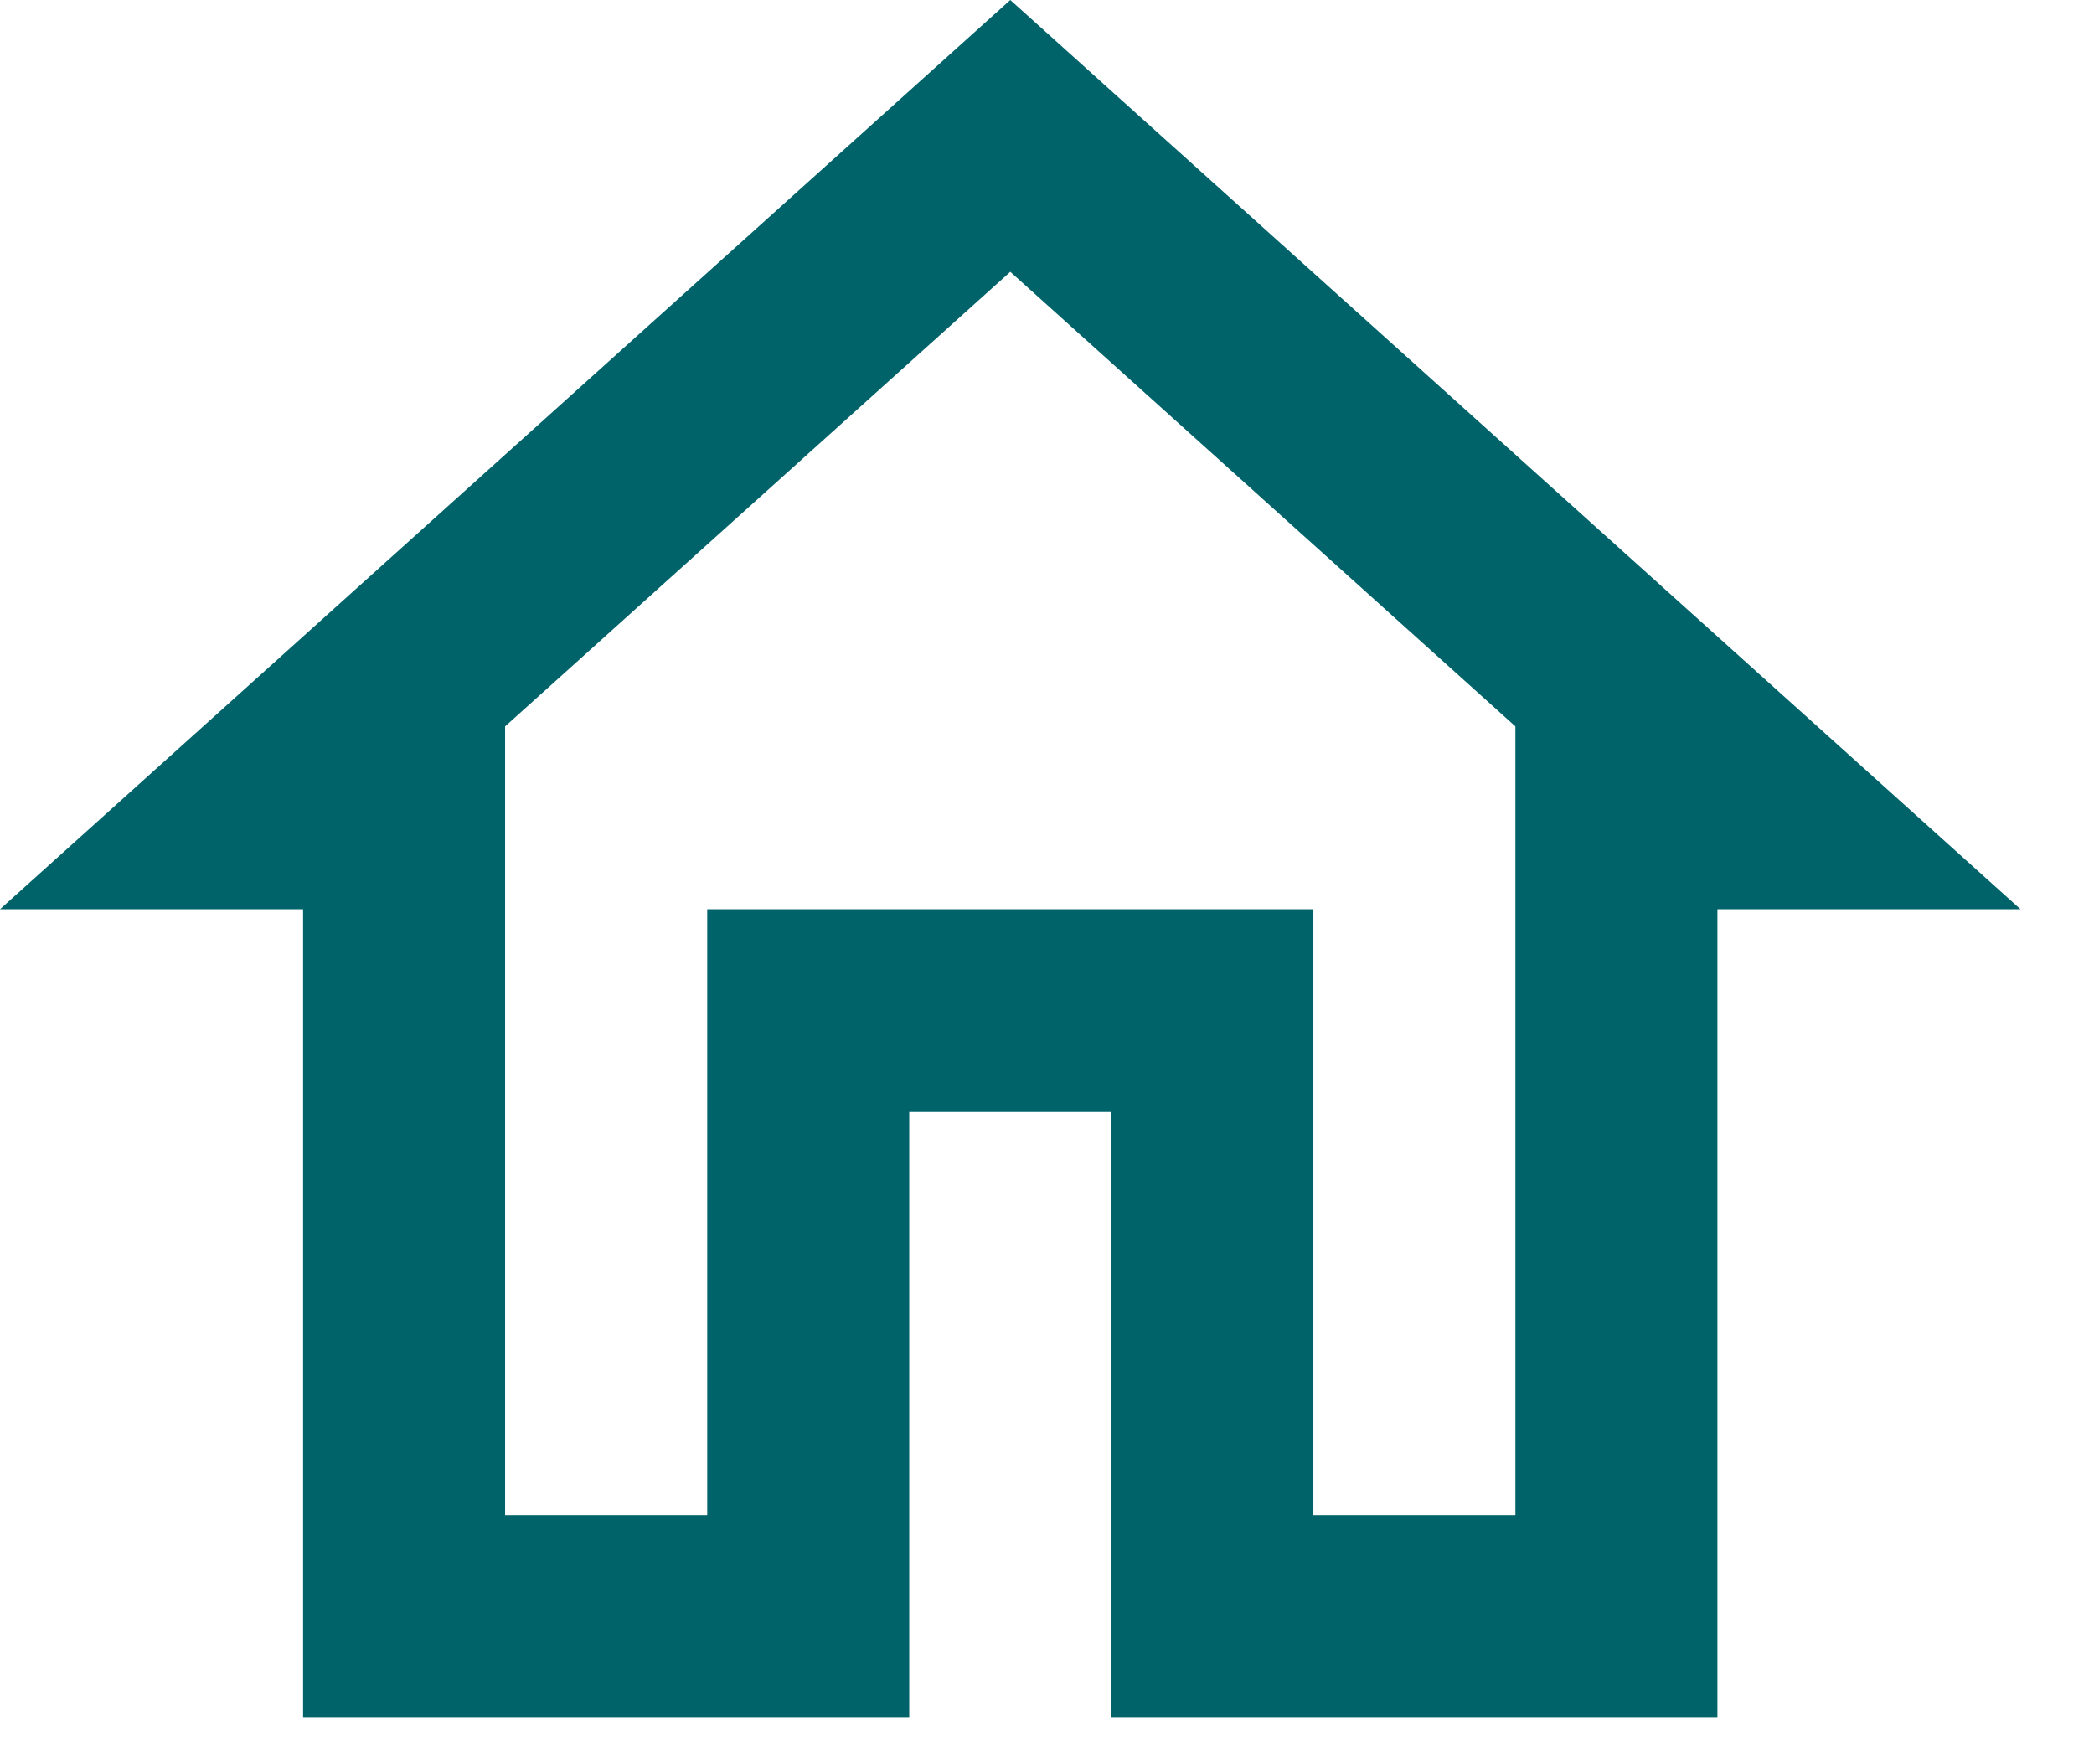
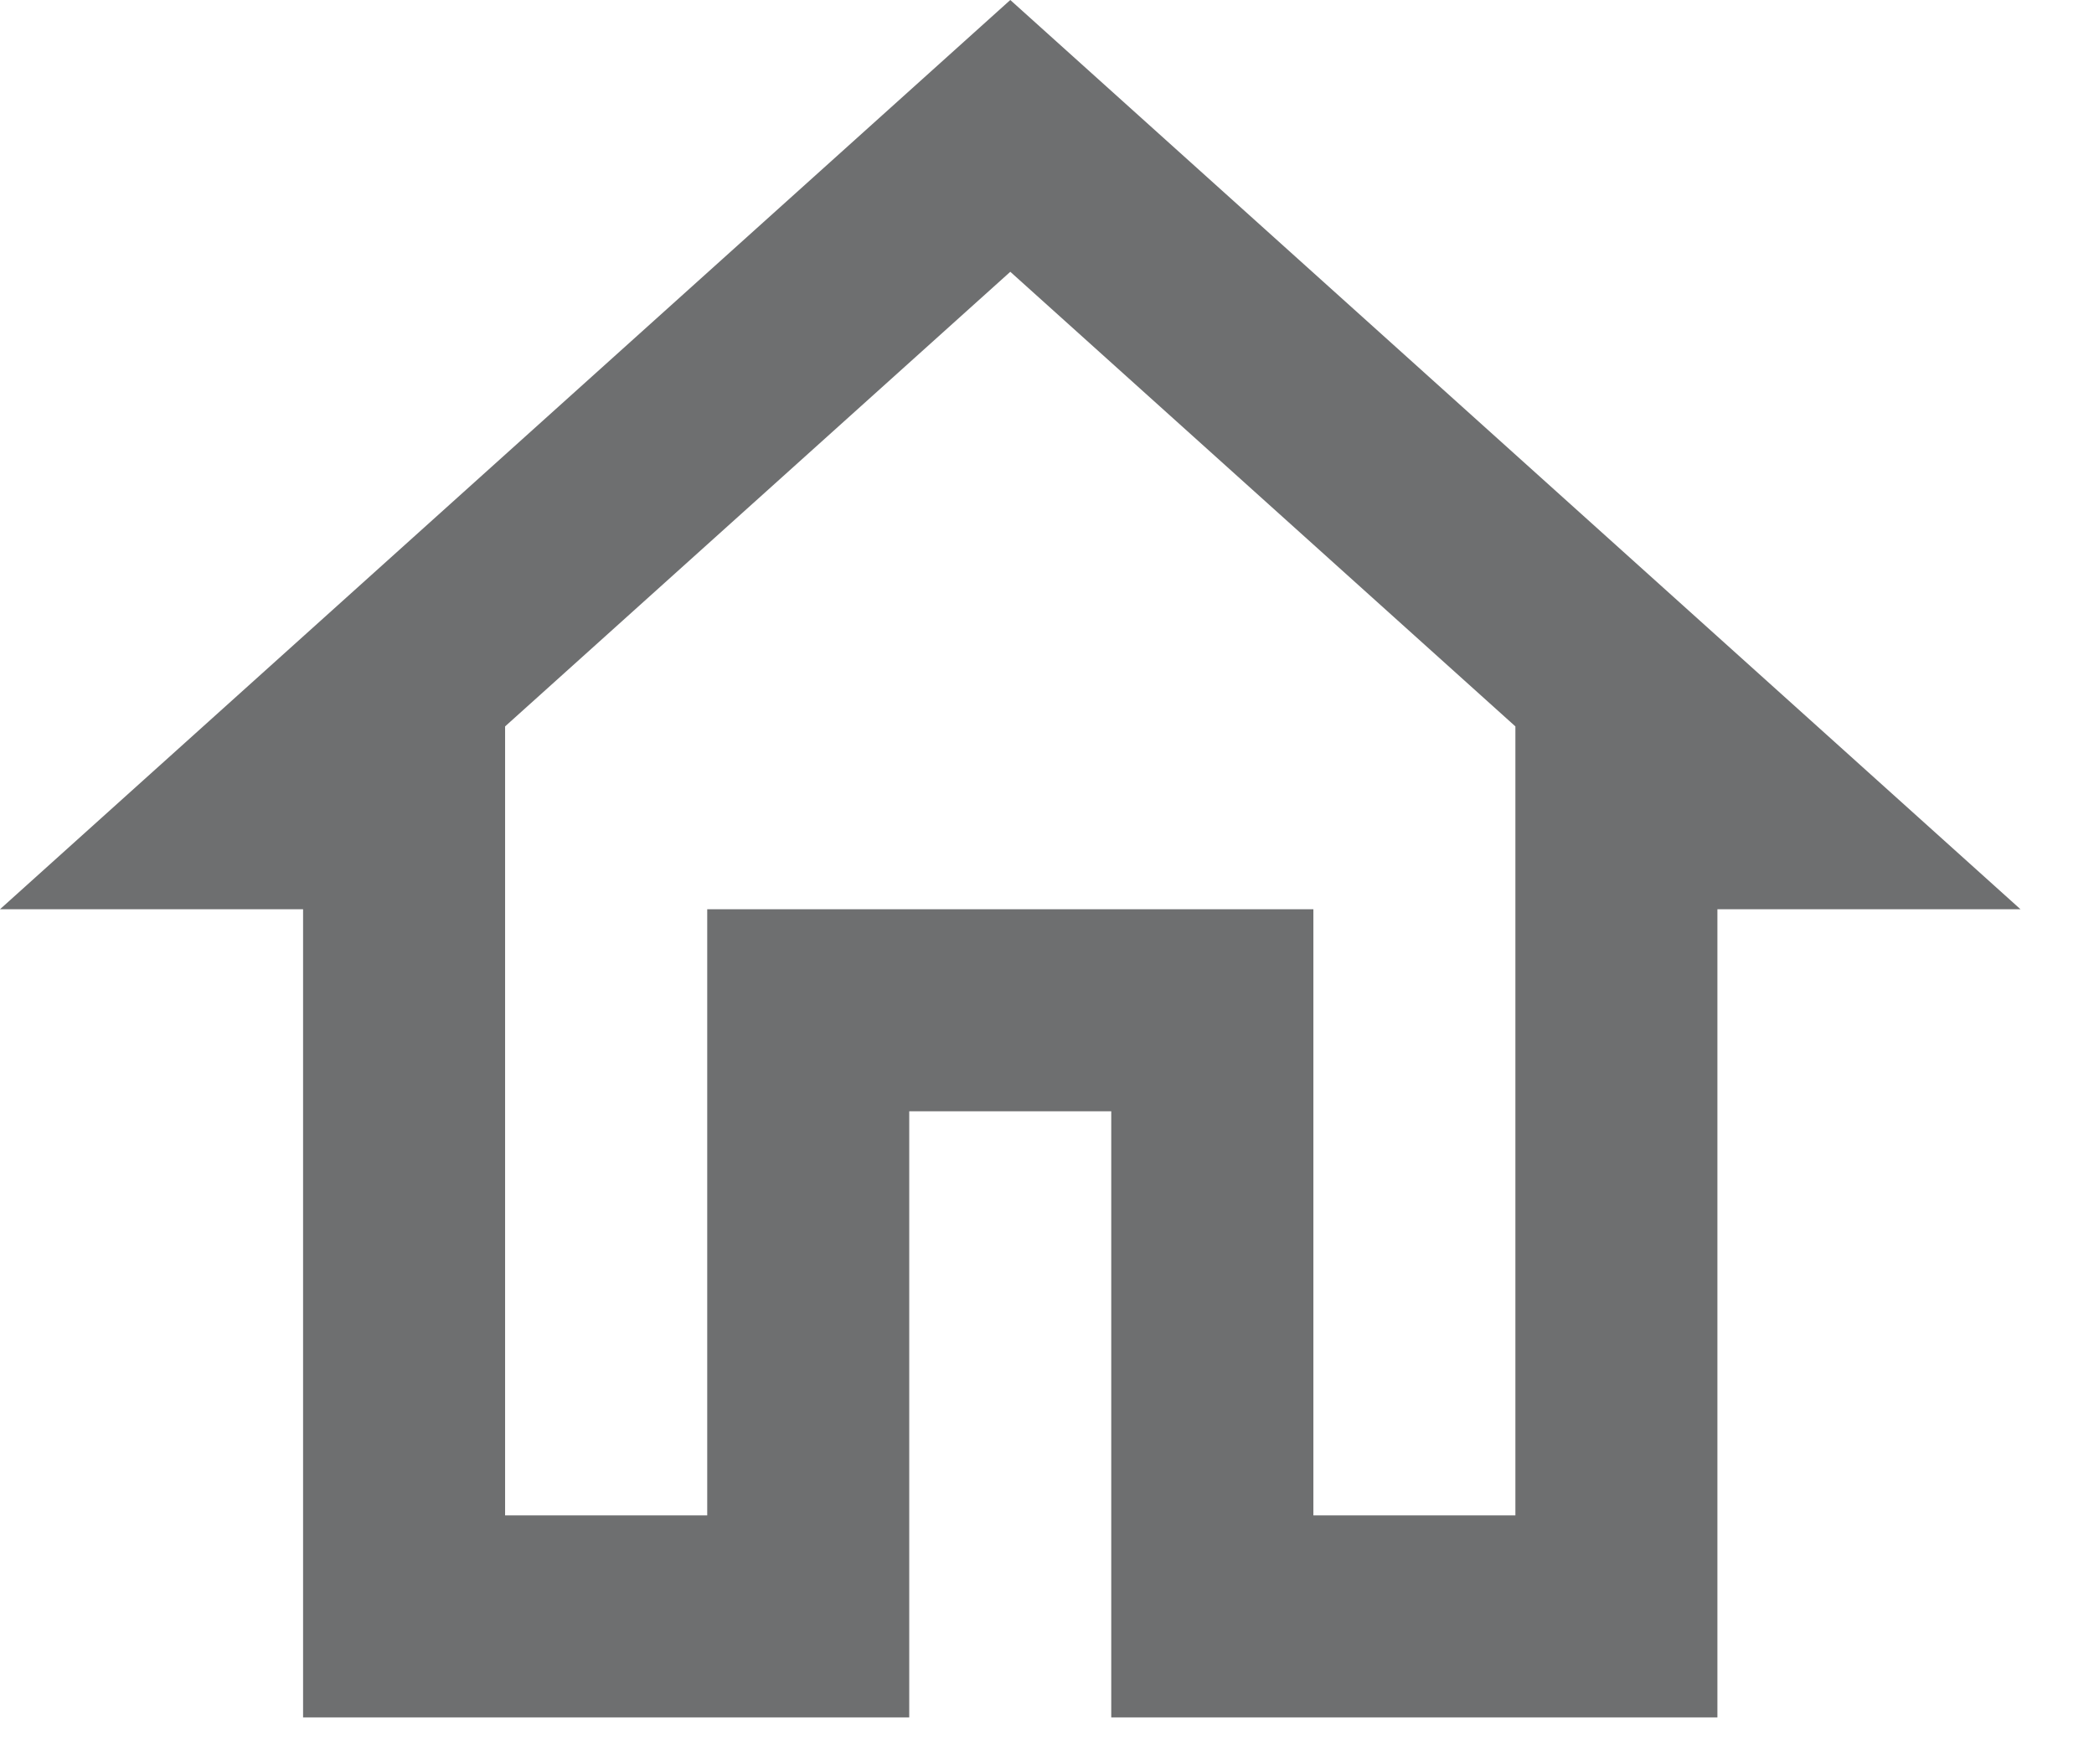
<svg xmlns="http://www.w3.org/2000/svg" width="19" height="16" viewBox="0 0 19 16" fill="none">
-   <path d="M9.167 2.466L13.75 6.591V13.75H11.917V8.25H6.417V13.75H4.583V6.591L9.167 2.466ZM9.167 0L0 8.25H2.75V15.583H8.25V10.083H10.083V15.583H15.583V8.25H18.333L9.167 0Z" fill="#00636A" />
+   <path d="M9.167 2.466L13.75 6.591V13.75H11.917V8.25H6.417V13.75H4.583V6.591L9.167 2.466ZM9.167 0L0 8.25H2.75V15.583H8.25V10.083H10.083V15.583H15.583V8.25H18.333L9.167 0Z" fill="#6E6F70" />
</svg>
